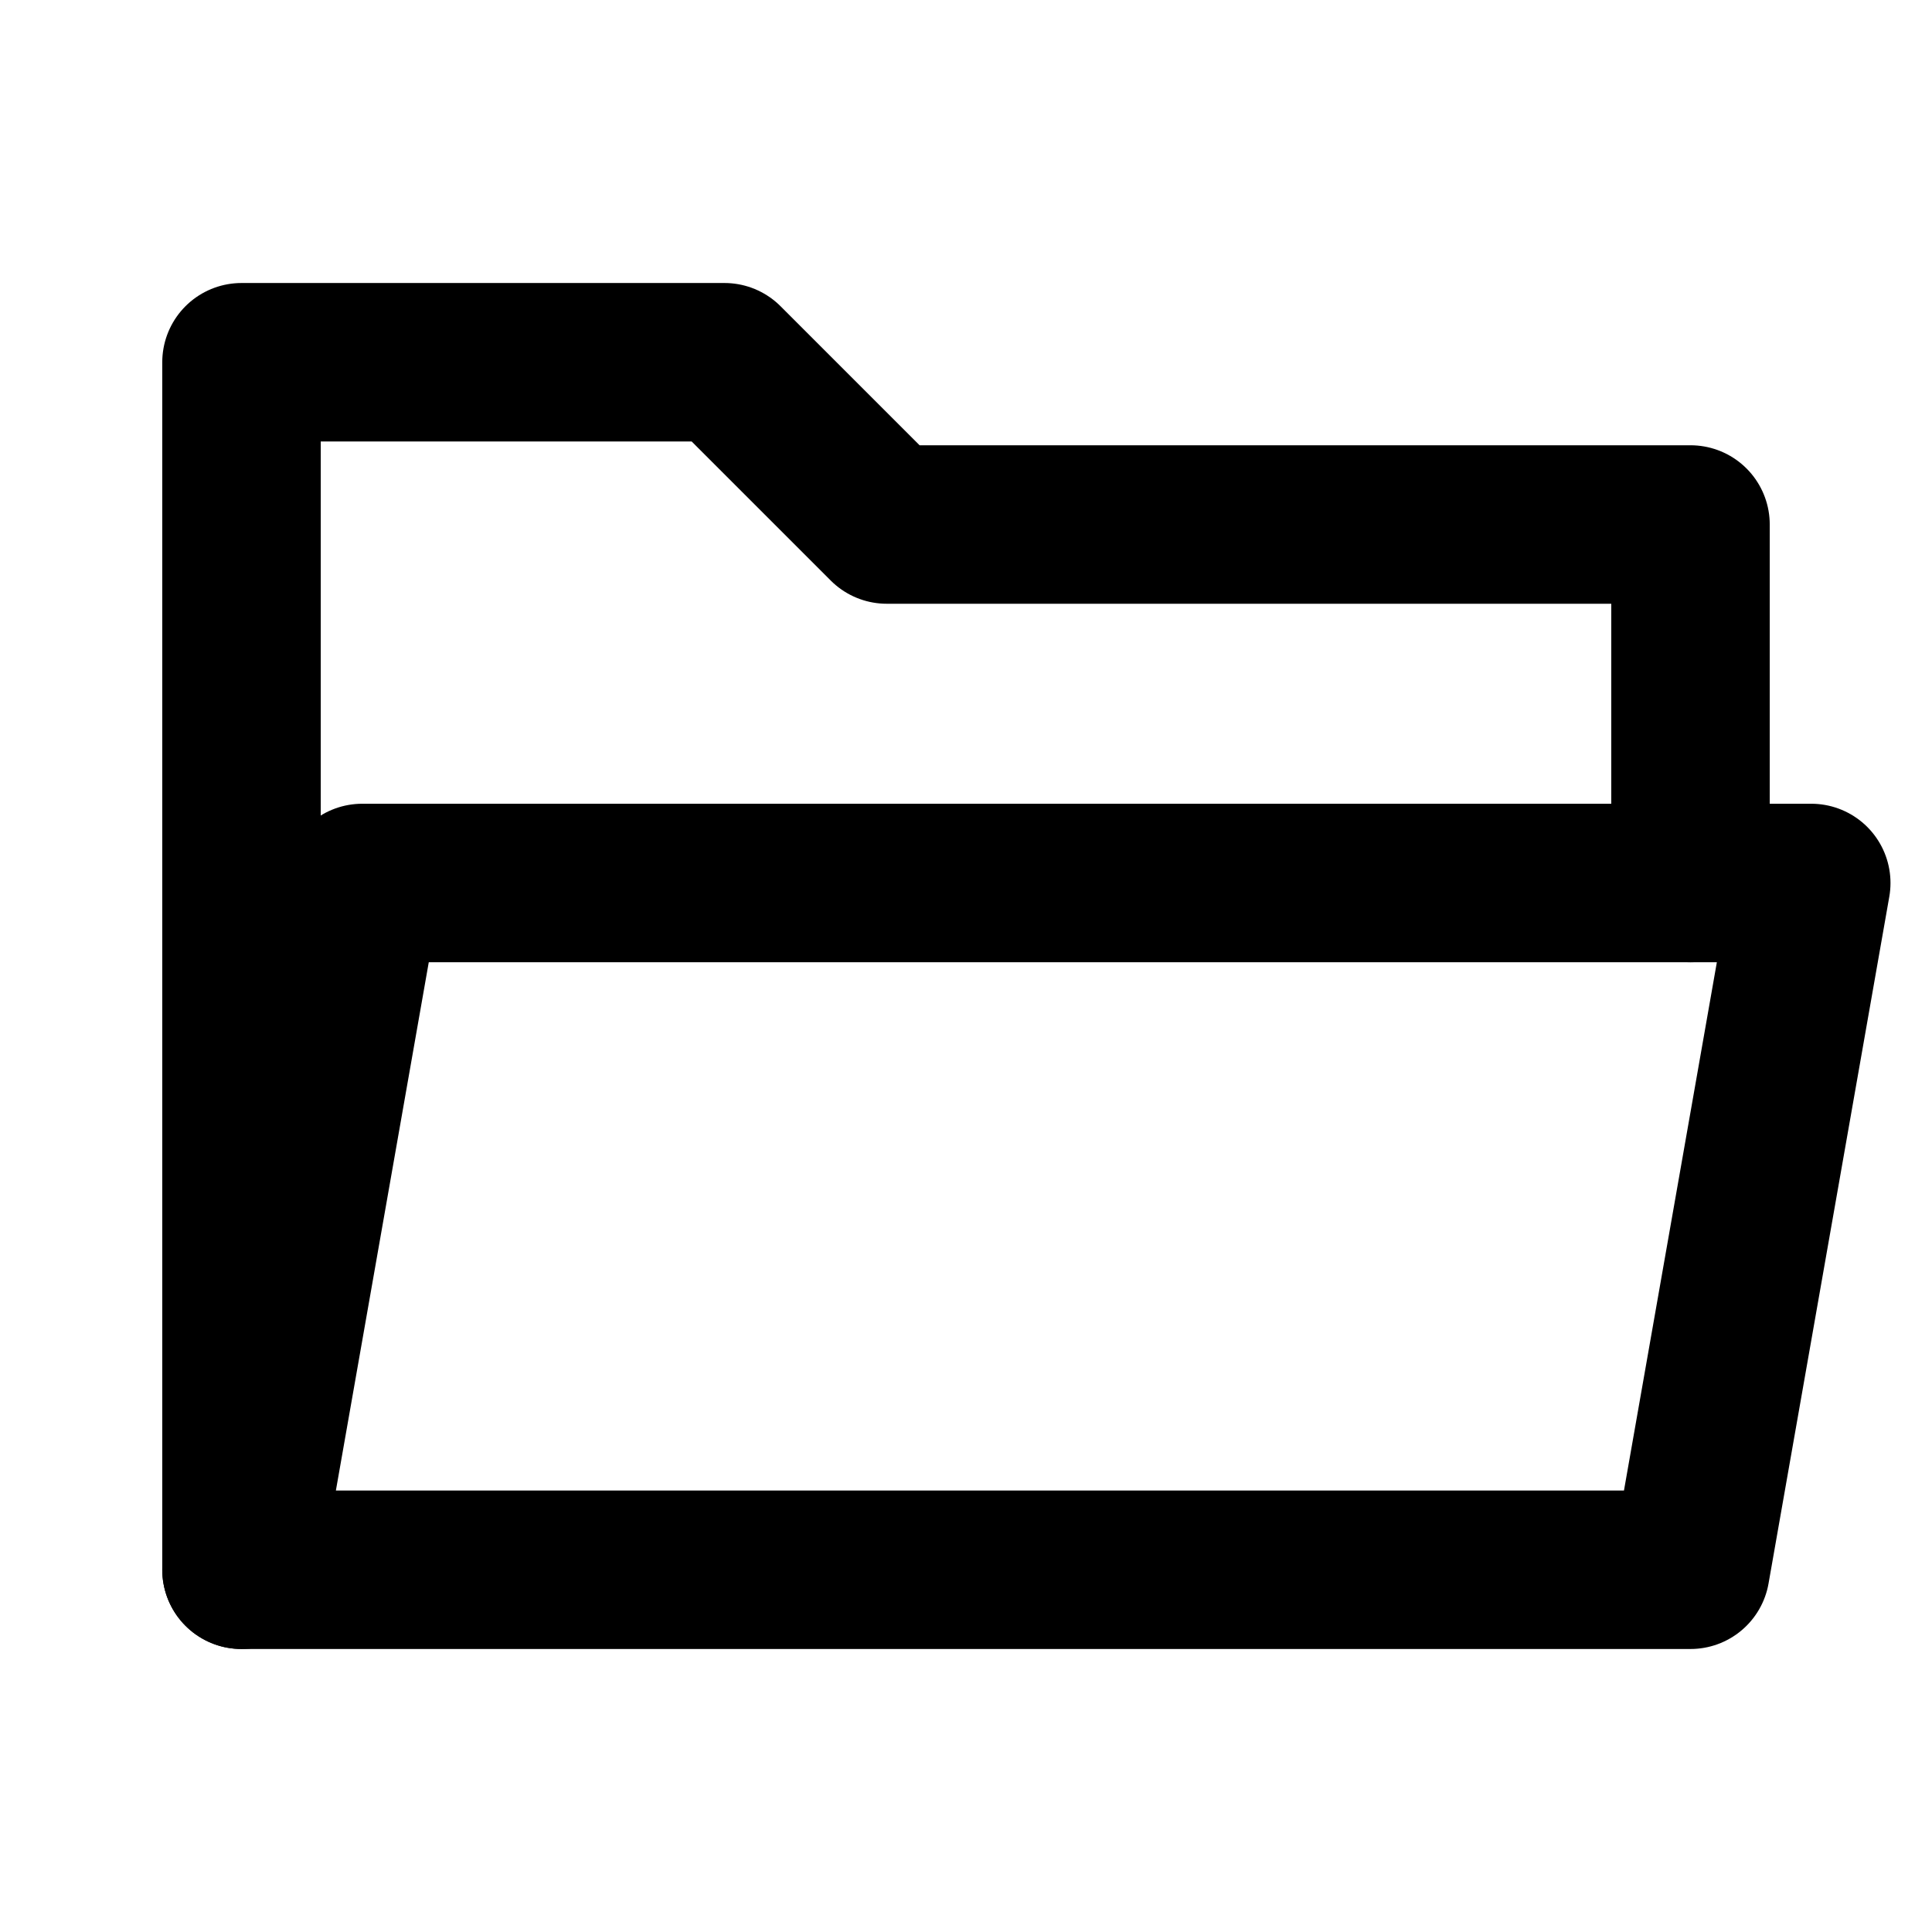
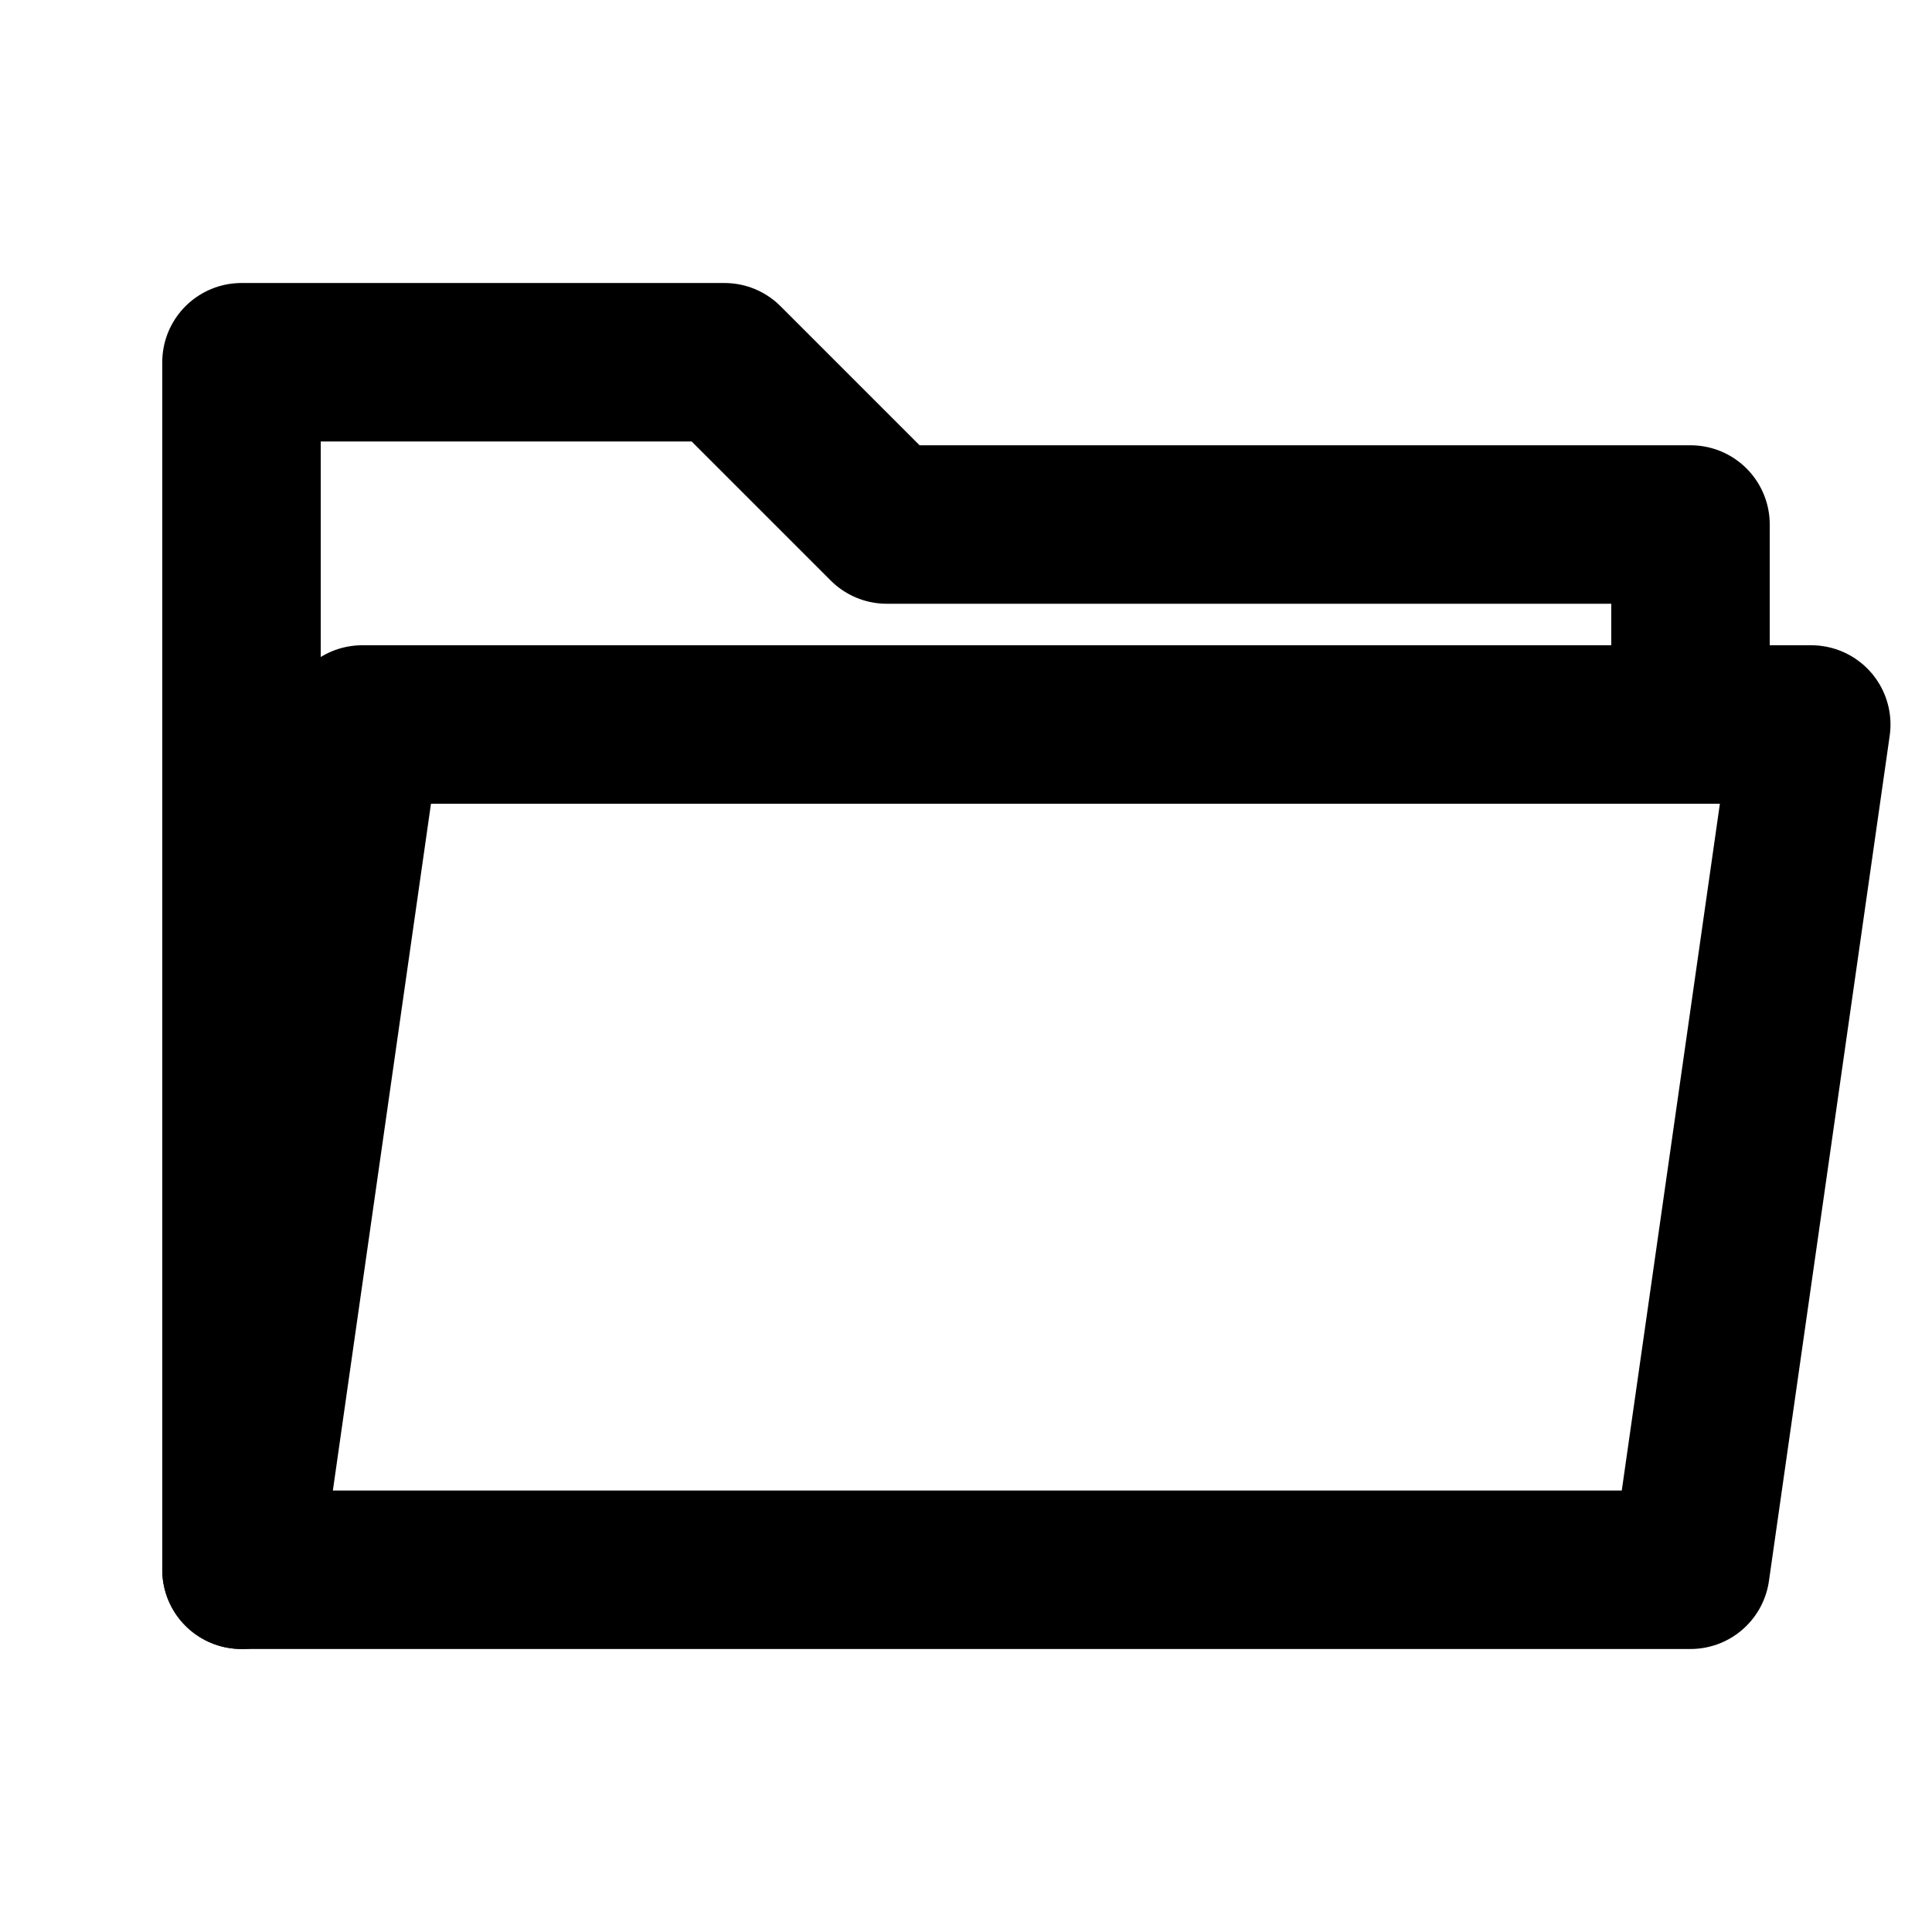
<svg xmlns="http://www.w3.org/2000/svg" viewBox="0 0 512 512">
-   <path d="M64 416 L64 96 L192 96 L235 139 L448 139 L448 234" fill="none" stroke="currentColor" stroke-width="42" stroke-linecap="round" stroke-linejoin="round" />
-   <path d="M64 416 L96 234 L480 234 L448 416 Z" fill="none" stroke="currentColor" stroke-width="42" stroke-linecap="round" stroke-linejoin="round" />
+   <path d="M64 416 L64 96 L192 96 L235 139 L448 139 L448 192" fill="none" stroke="currentColor" stroke-width="42" stroke-linecap="round" stroke-linejoin="round" />
+   <path d="M64 416 L96 192 L480 192 L448 416 Z" fill="none" stroke="currentColor" stroke-width="42" stroke-linecap="round" stroke-linejoin="round" />
</svg>
